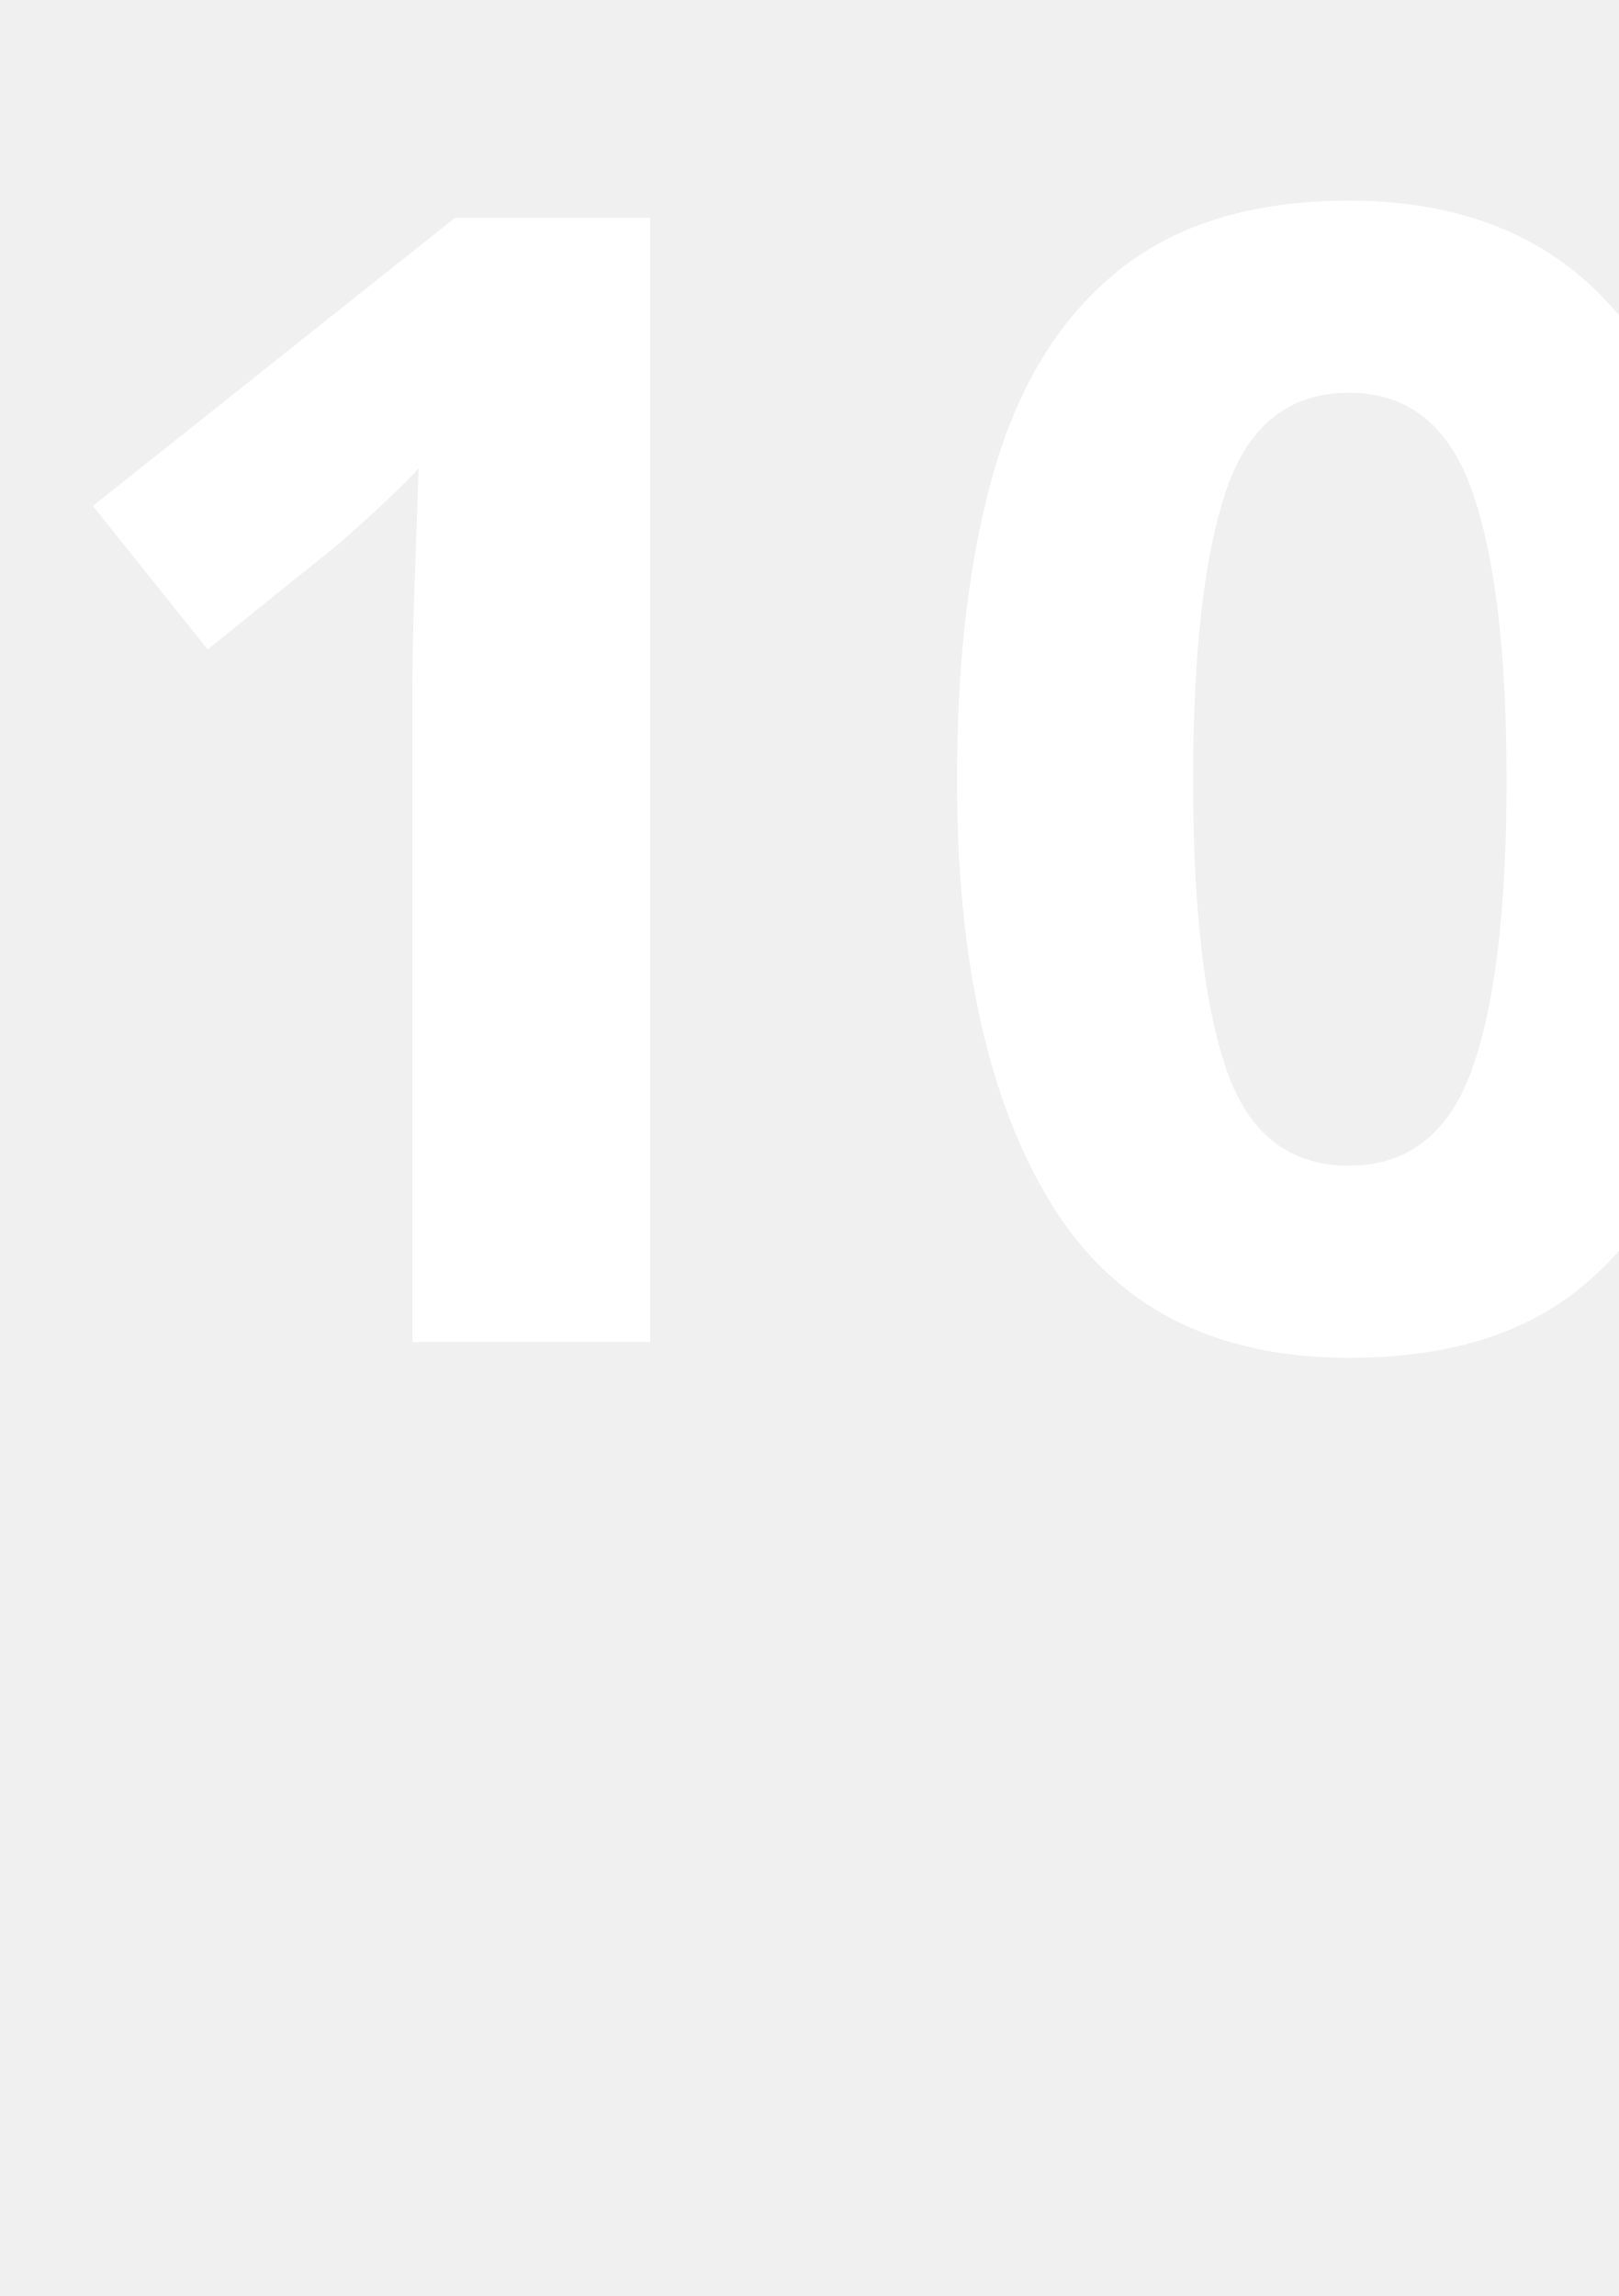
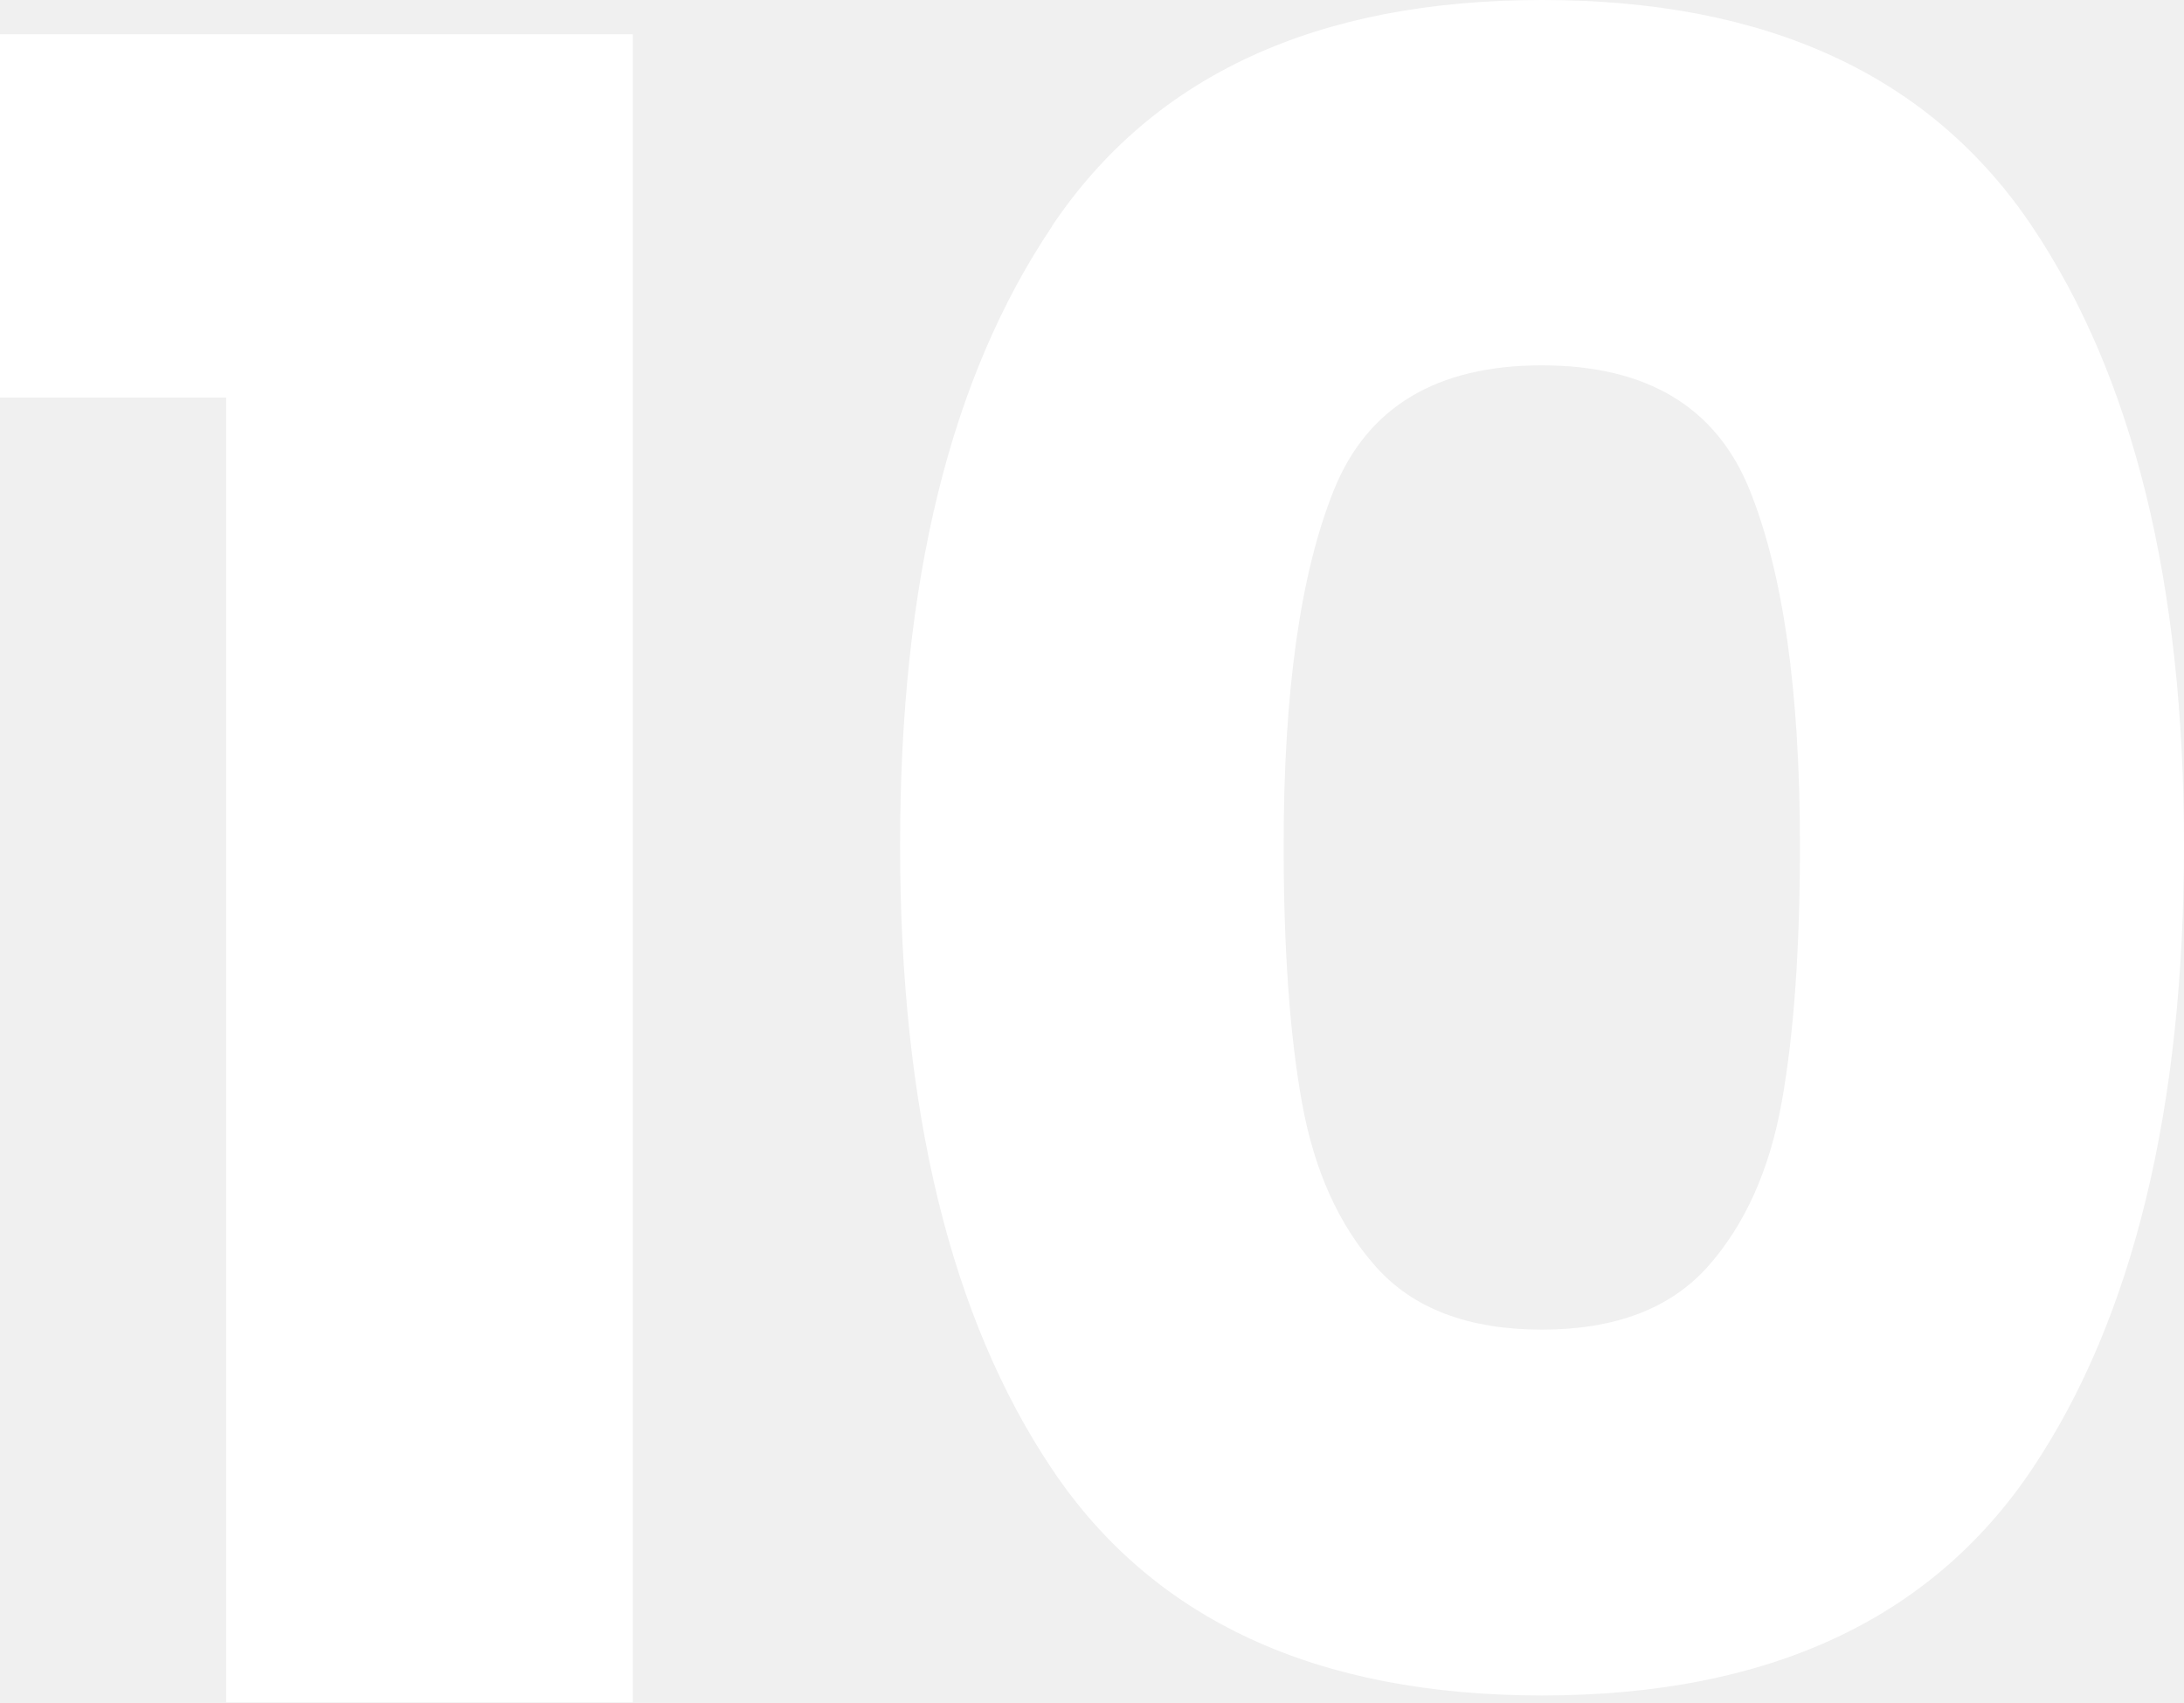
- <svg xmlns="http://www.w3.org/2000/svg" id="Layer_2" data-name="Layer 2" viewBox="0 0 92.52 131.26">
+ <svg xmlns="http://www.w3.org/2000/svg" id="Layer_2" data-name="Layer 2" viewBox="0 0 86.04 67.05">
  <defs>
    <style>
      .cls-1 {
        fill: #fff;
-         font-family: Poppins-Bold, Poppins;
-         font-size: 90px;
-         font-weight: 700;
      }
    </style>
  </defs>
  <g id="Options">
-     <text class="cls-1" transform="translate(0 76.72)">
-       <tspan x="0" y="0">10</tspan>
-     </text>
+     <g>
+       <path class="cls-1" d="m0,15.66V1.35h24.93v65.7H8.91V15.66H0Z" />
+       <path class="cls-1" d="m41.44,8.91C45.43,2.97,51.87,0,60.75,0s15.31,2.97,19.3,8.91c3.99,5.94,5.99,14.07,5.99,24.39s-2,18.63-5.99,24.57c-3.99,5.94-10.43,8.91-19.3,8.91s-15.32-2.97-19.3-8.91c-3.99-5.94-5.99-14.13-5.99-24.57s1.99-18.45,5.99-24.39Zm27.49,10.39c-1.32-3.27-4.05-4.91-8.19-4.91s-6.87,1.64-8.19,4.91c-1.32,3.27-1.98,7.94-1.98,14,0,4.08.24,7.46.72,10.12.48,2.67,1.45,4.83,2.92,6.48s3.65,2.47,6.53,2.47,5.05-.82,6.53-2.47c1.47-1.65,2.44-3.81,2.92-6.48.48-2.67.72-6.04.72-10.12,0-6.06-.66-10.72-1.98-14Z" />
+     </g>
  </g>
</svg>
